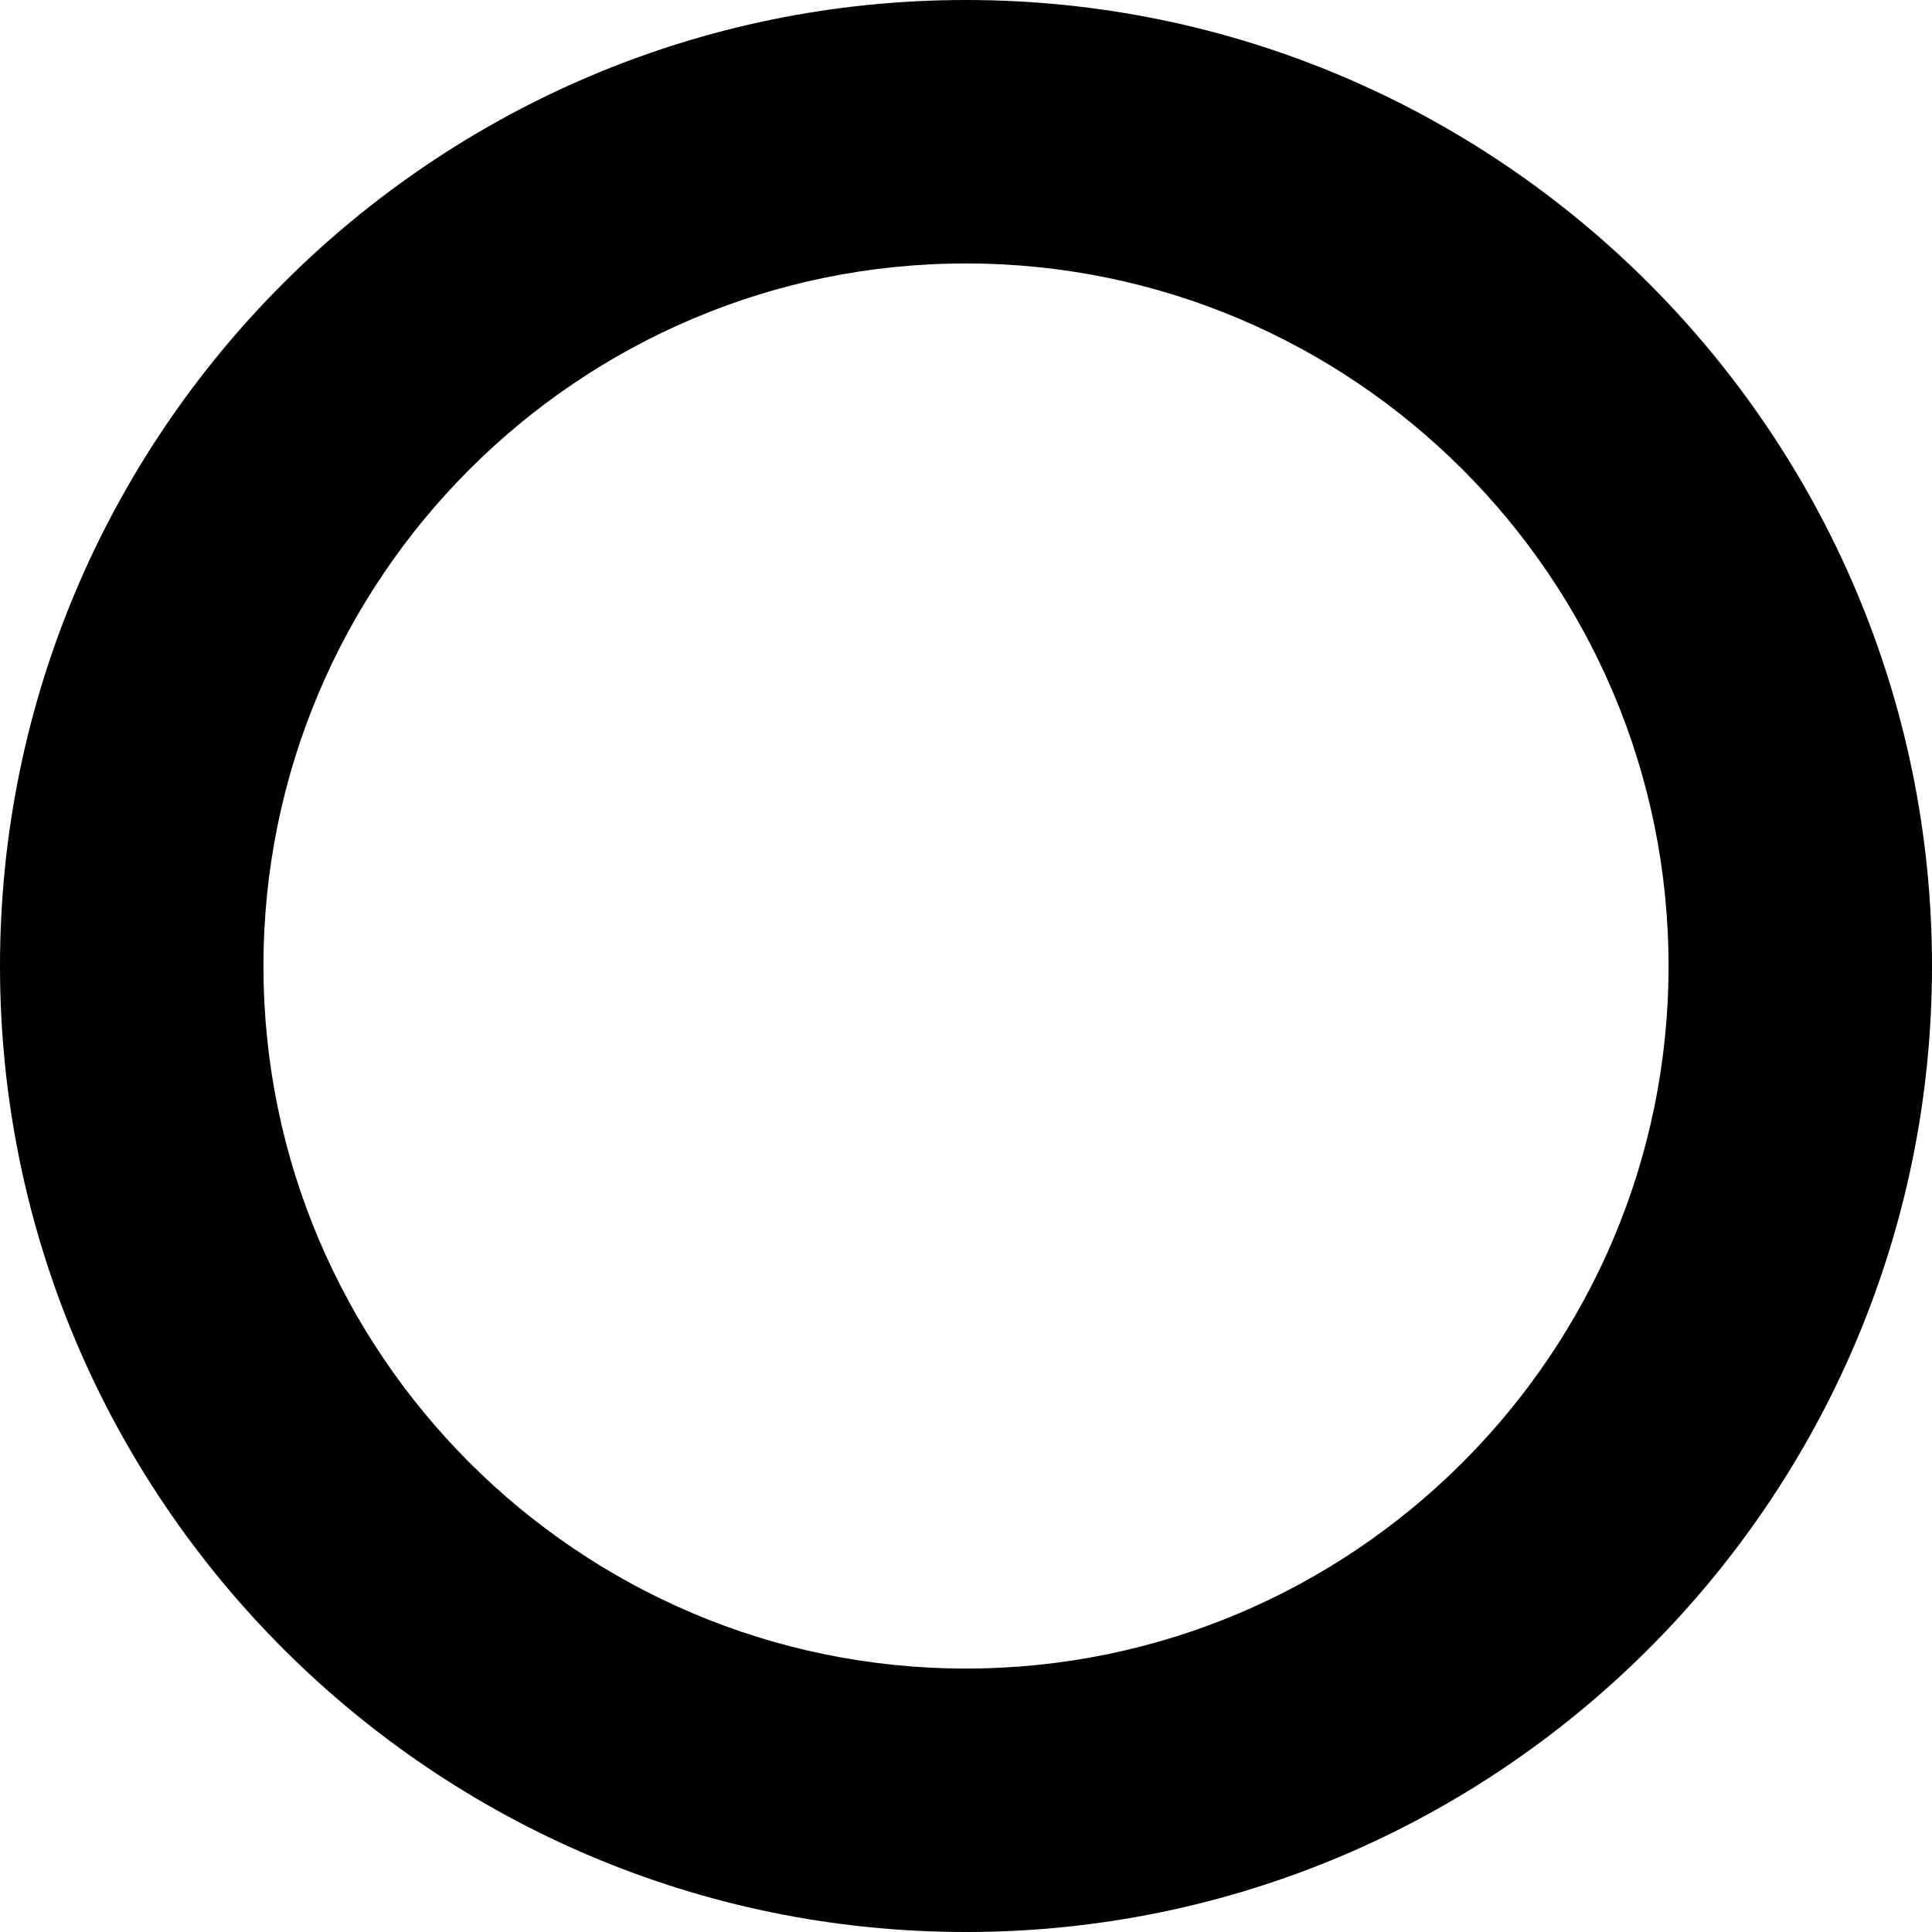
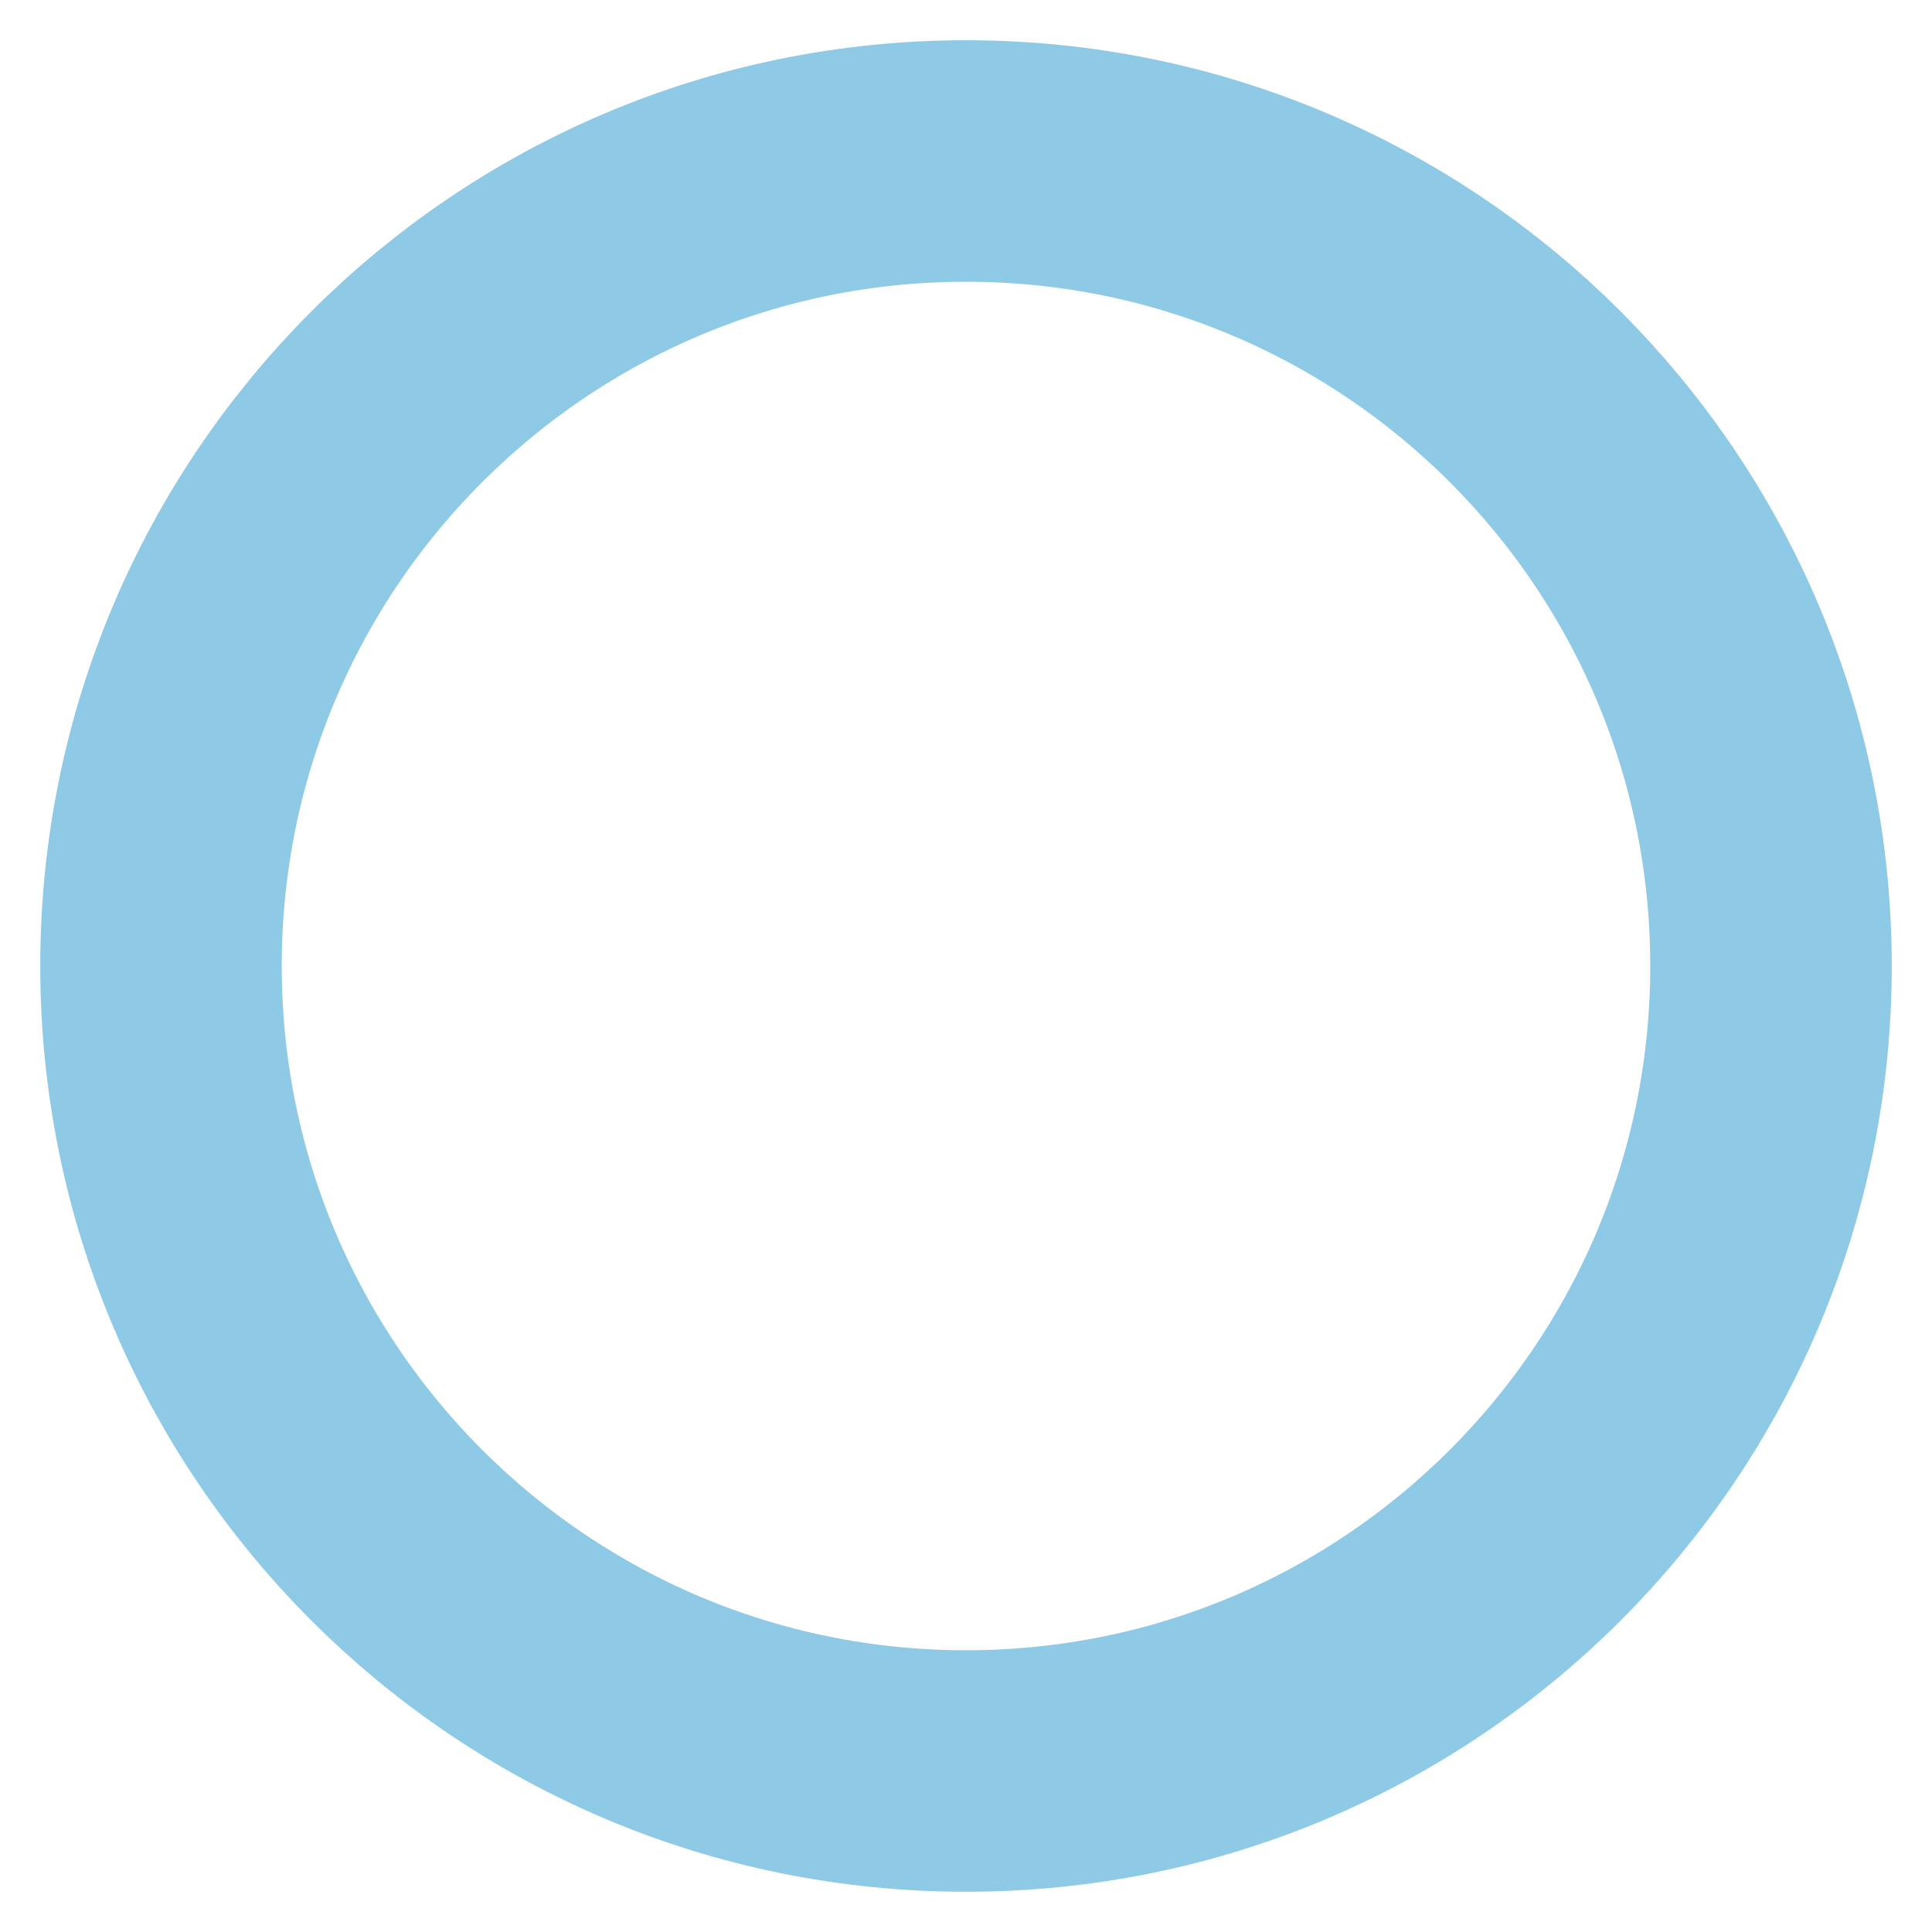
- <svg xmlns="http://www.w3.org/2000/svg" version="1.1" id="Capa_1" x="0px" y="0px" width="29.334px" height="29.334px" viewBox="0 0 29.334 29.334" style="enable-background:new 0 0 29.334 29.334;" xml:space="preserve">
-   <g>
-     <path d="M14.666,0C6.578,0,0,6.58,0,14.668c0,8.087,6.578,14.666,14.666,14.666s14.668-6.579,14.668-14.666   C29.334,6.58,22.754,0,14.666,0z M14.666,25.334C8.784,25.334,4,20.549,4,14.668C4,8.785,8.784,4,14.666,4   c5.883,0,10.668,4.785,10.668,10.668C25.334,20.549,20.547,25.334,14.666,25.334z" />
-   </g>
-   <g>
- </g>
-   <g>
- </g>
-   <g>
- </g>
-   <g>
- </g>
-   <g>
- </g>
-   <g>
- </g>
-   <g>
- </g>
-   <g>
- </g>
-   <g>
- </g>
-   <g>
- </g>
-   <g>
- </g>
-   <g>
- </g>
-   <g>
- </g>
-   <g>
- </g>
-   <g>
- </g>
+ <svg xmlns="http://www.w3.org/2000/svg" width="64" height="64" viewBox="0 0 24 24" fill="none" stroke="#8ecae6" stroke-width="3" stroke-linecap="round" stroke-linejoin="round" class="feather feather-circle">
+   <circle cx="12" cy="12" r="10" />
</svg>
